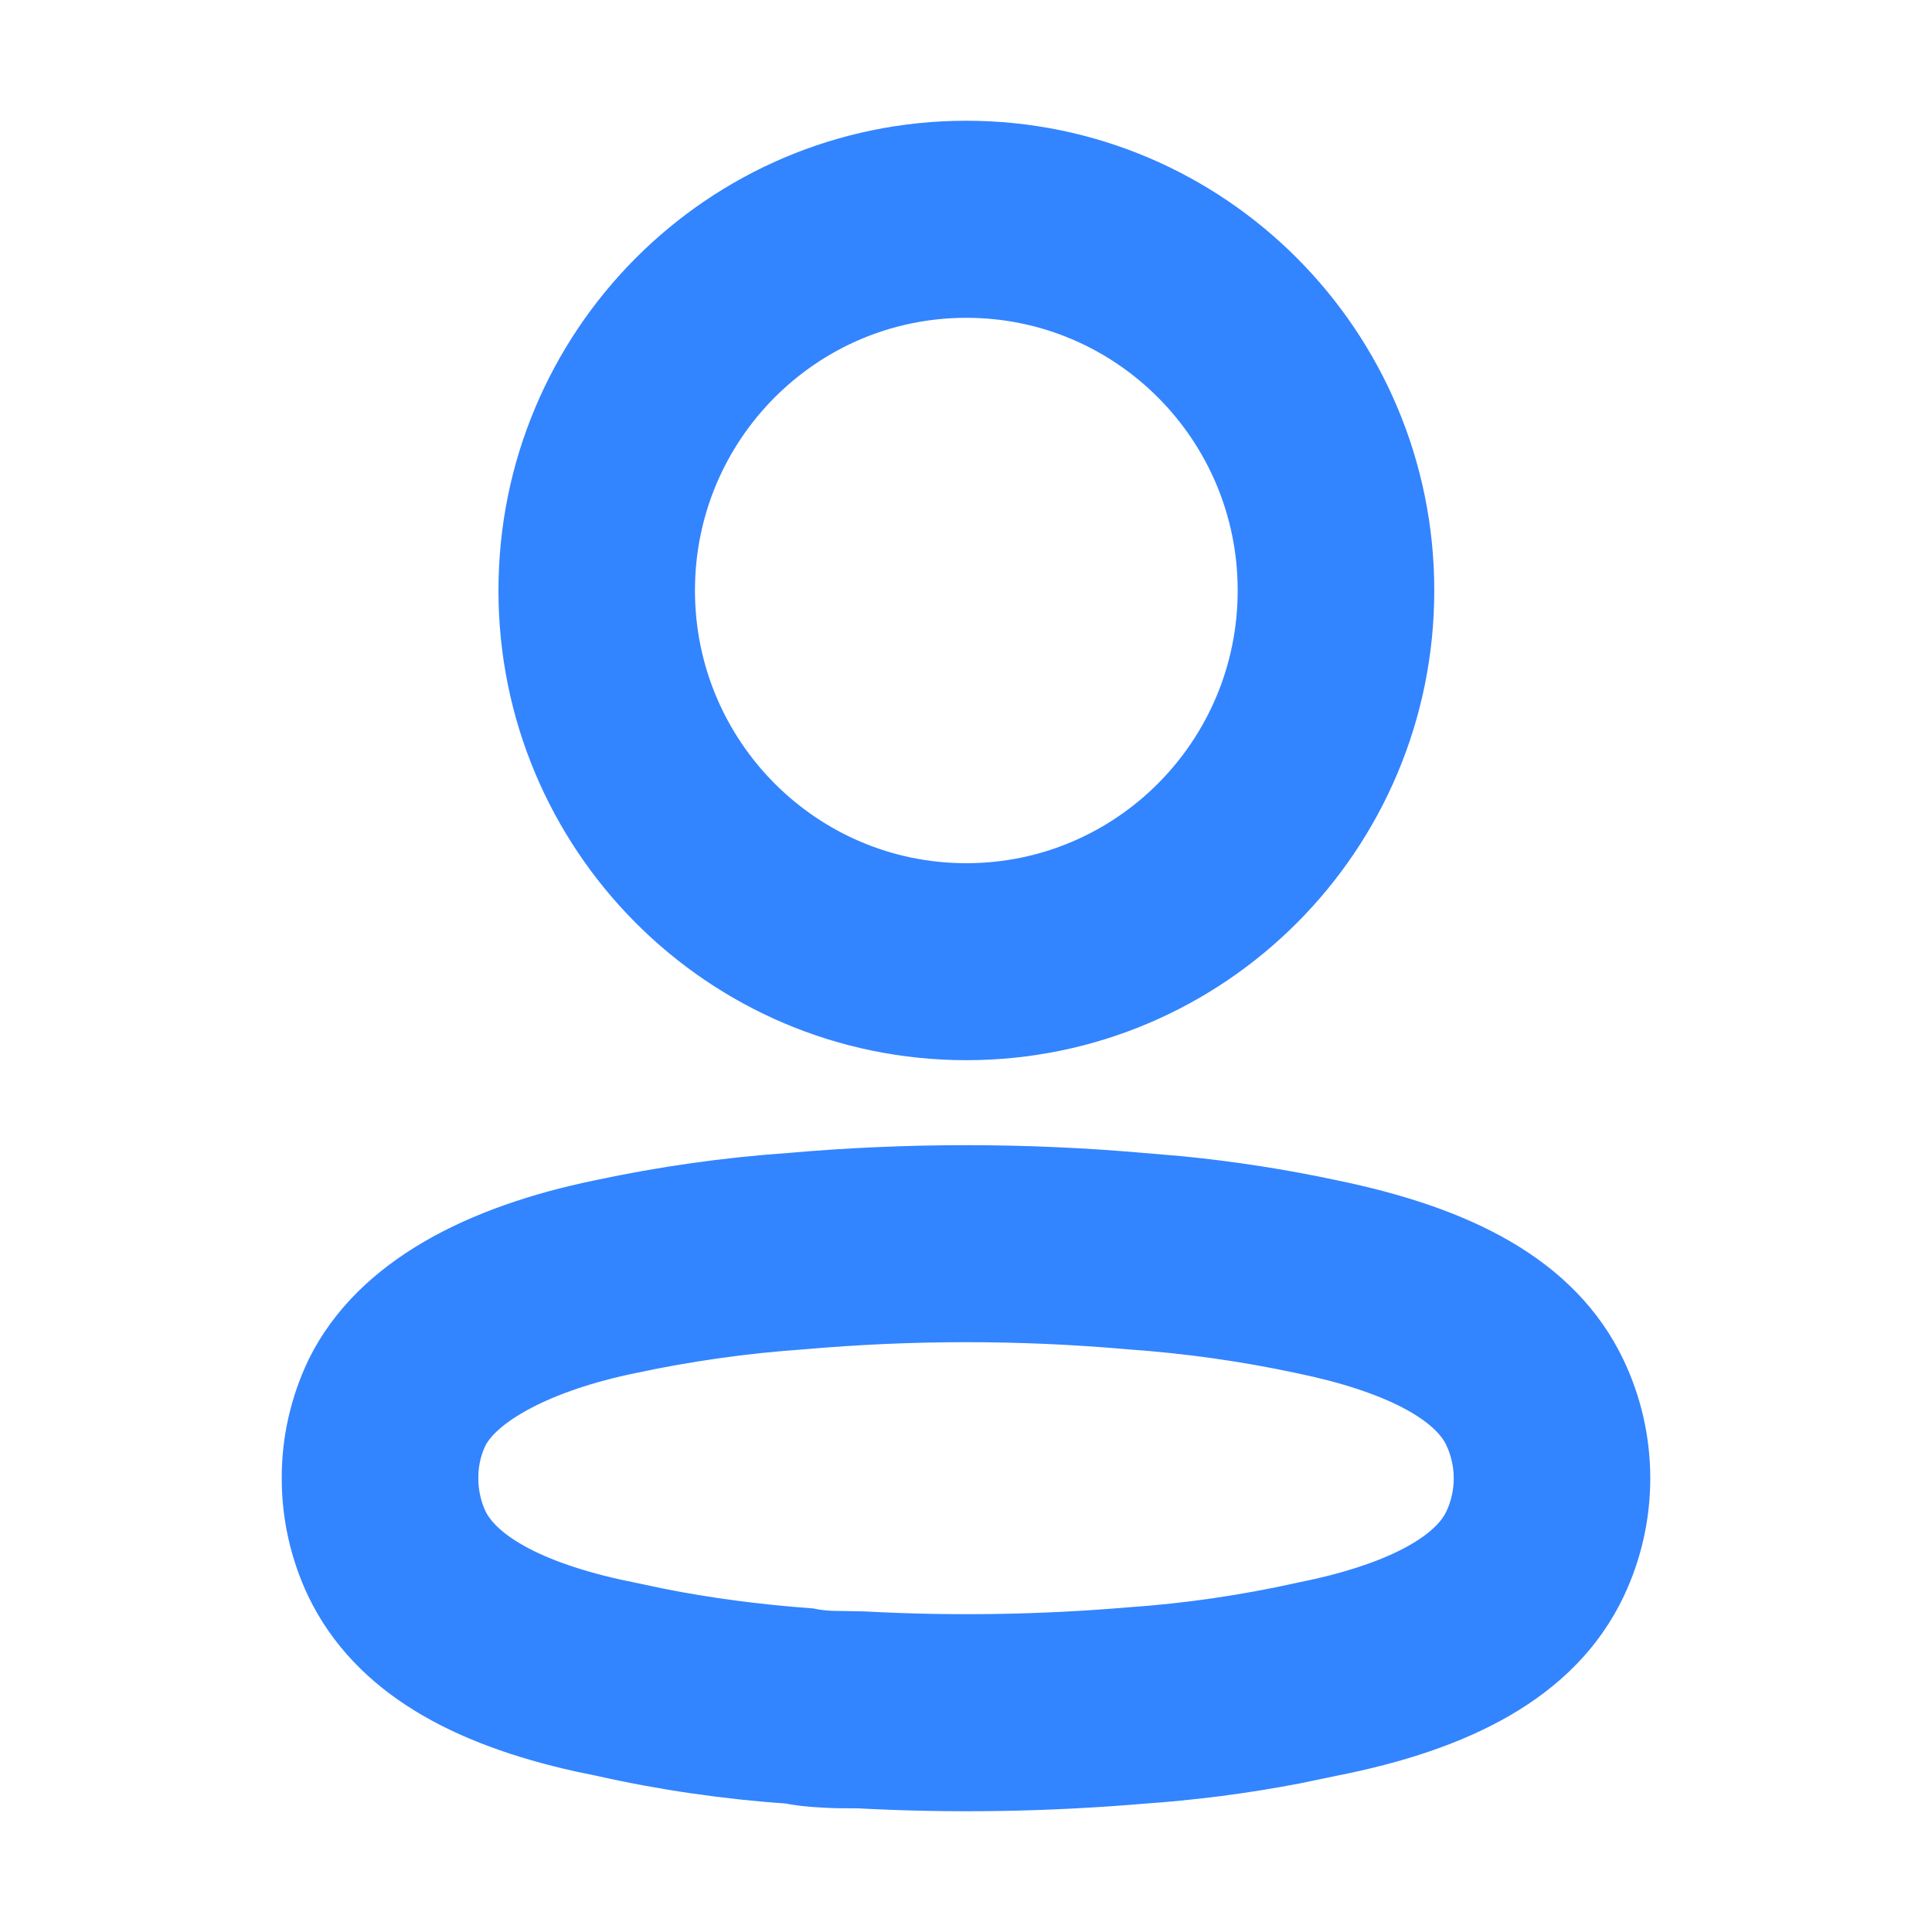
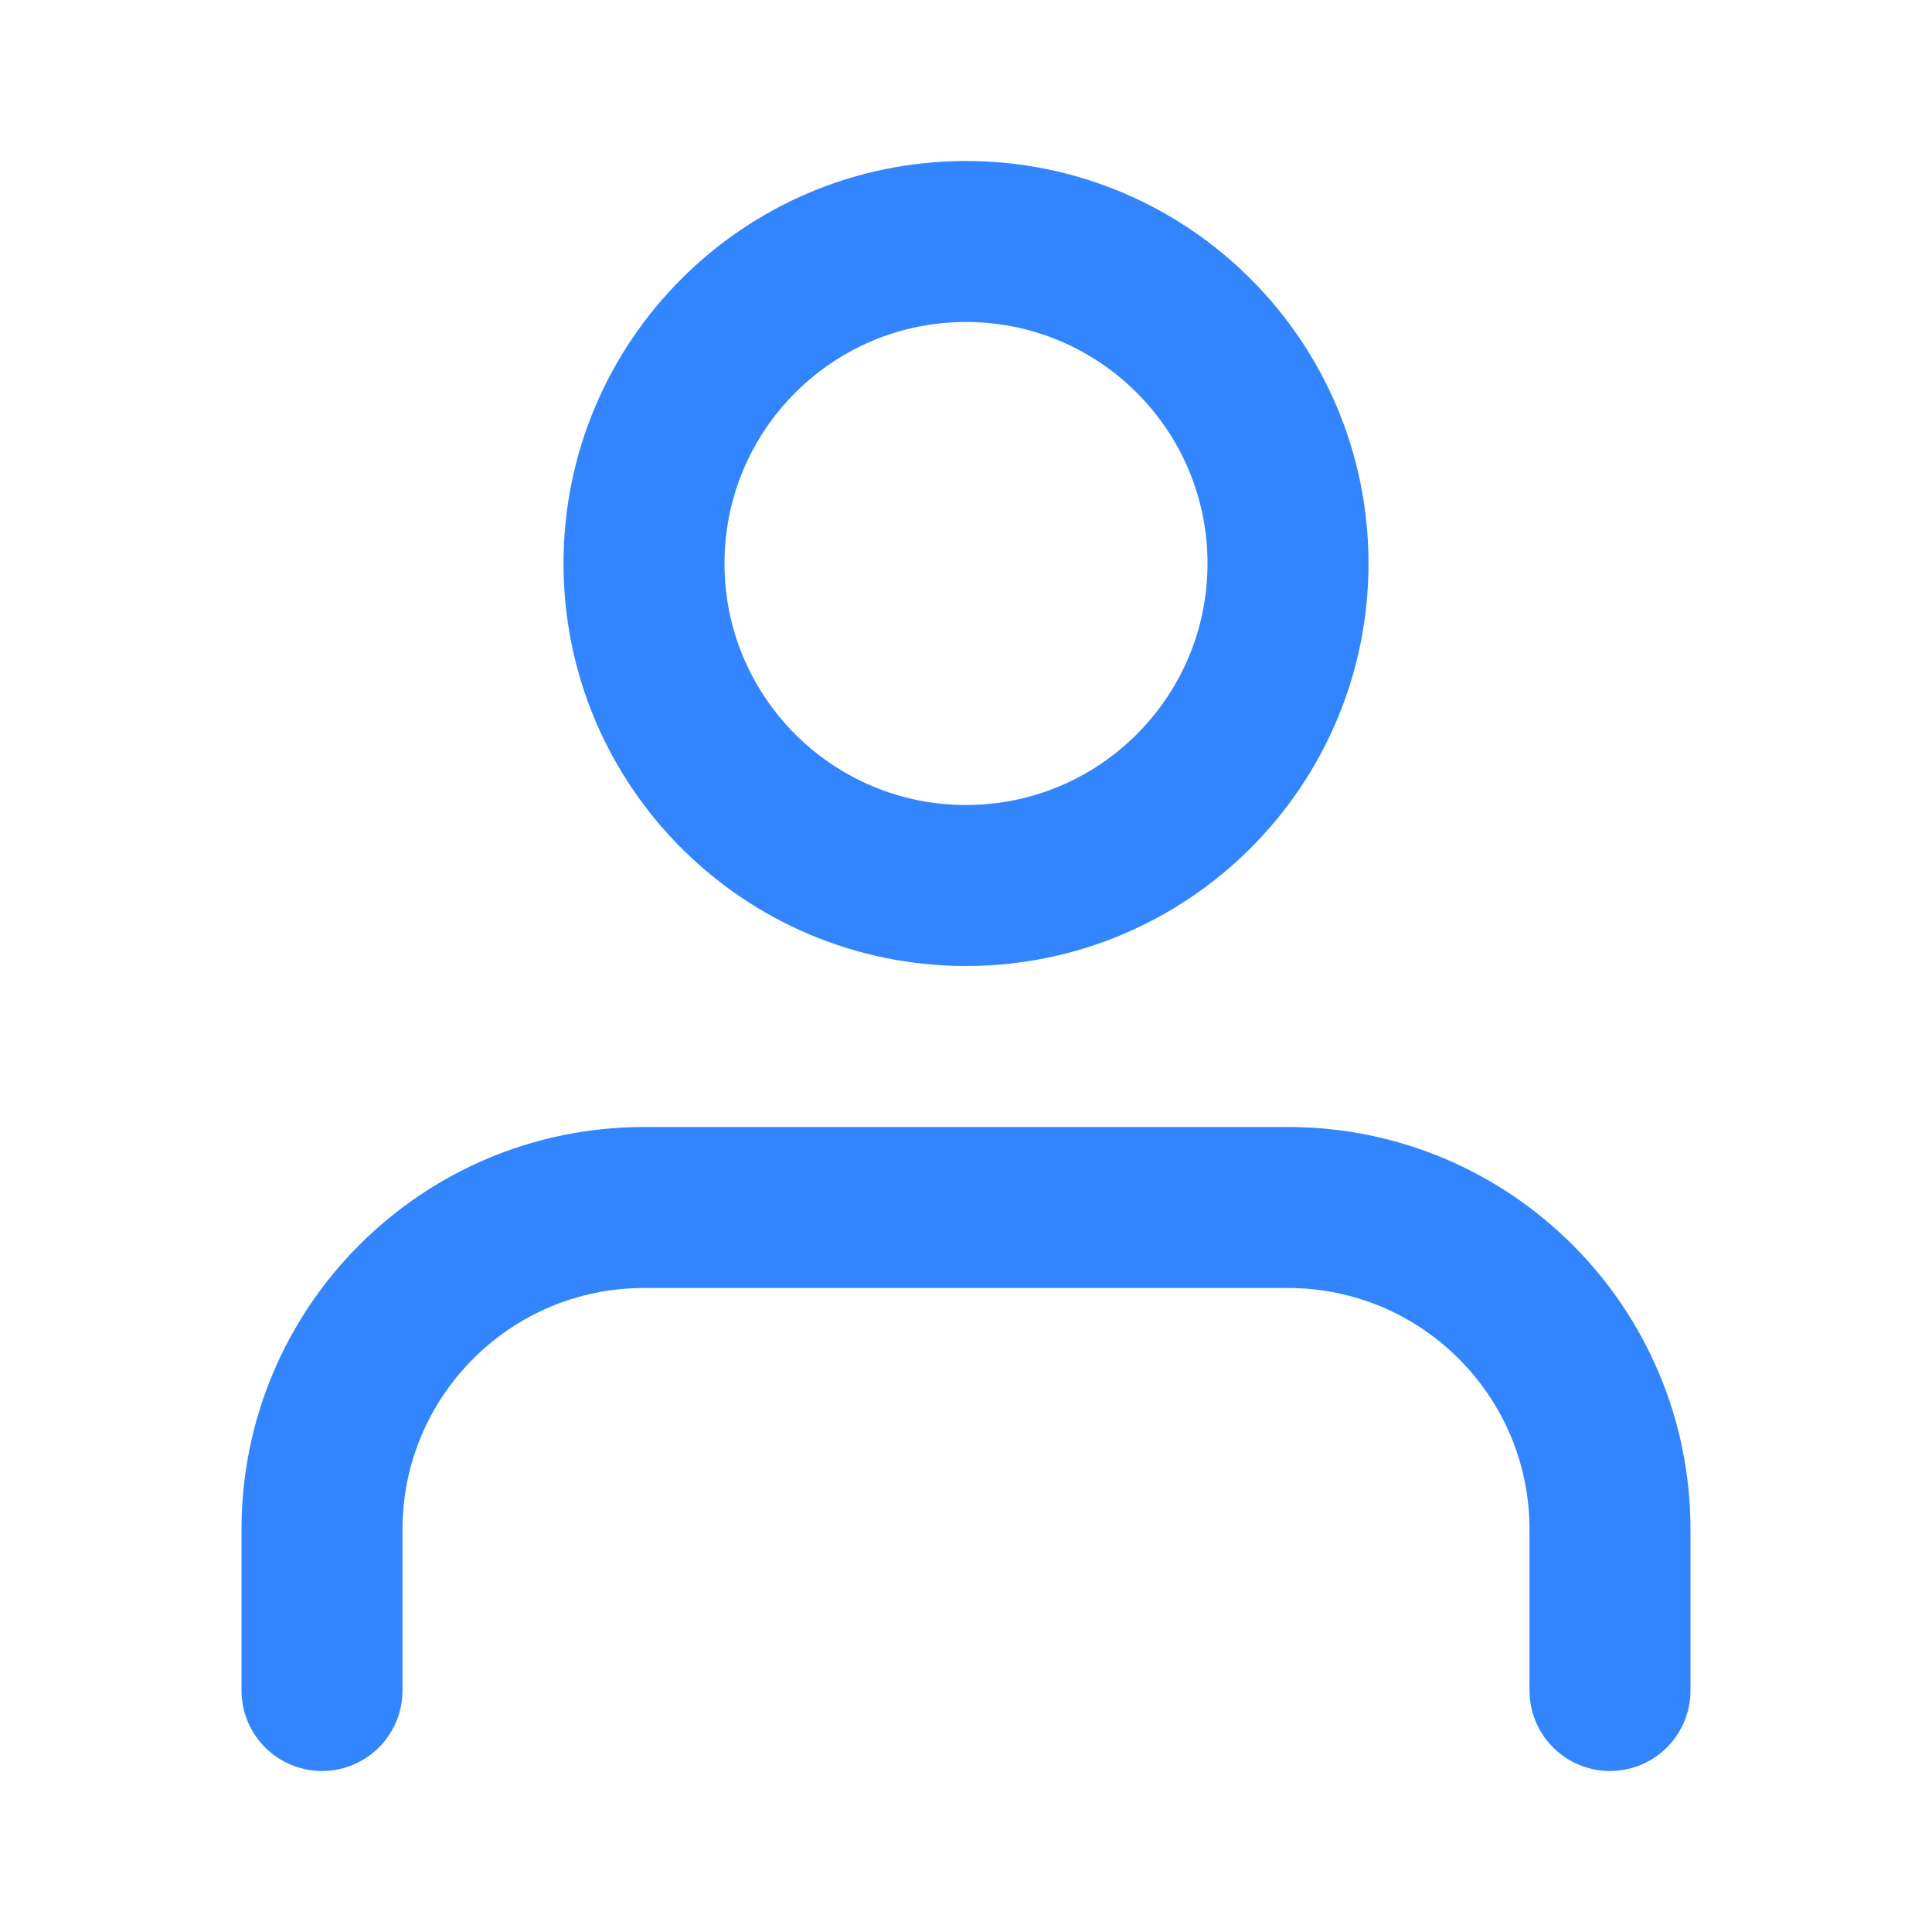
- <svg xmlns="http://www.w3.org/2000/svg" width="24" height="24" viewBox="0 0 24 24" stroke="#3384FF" stroke-width="1" fill="none">
-   <path fill-rule="evenodd" clip-rule="evenodd" d="M12.004 2C9.07 2 6.692 4.389 6.692 7.335C6.692 10.282 9.07 12.67 12.004 12.67C14.938 12.67 17.317 10.282 17.317 7.335C17.317 4.389 14.938 2 12.004 2ZM12.004 3.448C14.142 3.448 15.875 5.188 15.875 7.335C15.875 9.482 14.142 11.223 12.004 11.223C9.866 11.223 8.133 9.482 8.133 7.335C8.133 5.188 9.866 3.448 12.004 3.448ZM9.83 14.821C9.052 14.875 8.266 14.986 7.491 15.152C5.994 15.46 4.797 16.076 4.287 17.1C4.095 17.5 3.998 17.929 4 18.363C3.999 18.794 4.095 19.223 4.281 19.615C4.77 20.627 5.828 21.2 7.256 21.517L7.512 21.57C8.266 21.741 9.053 21.855 9.844 21.909C9.912 21.929 10.073 21.947 10.248 21.956L10.392 21.962C10.466 21.963 10.551 21.964 10.676 21.964C11.814 22.026 12.993 22.008 14.168 21.908C14.793 21.865 15.423 21.784 16.048 21.664L16.515 21.567C18.058 21.262 19.213 20.684 19.719 19.616C20.094 18.824 20.094 17.905 19.719 17.113C19.214 16.048 18.074 15.474 16.503 15.151C15.887 15.019 15.261 14.922 14.631 14.86L14.17 14.821C12.726 14.694 11.274 14.694 9.83 14.821ZM14.044 16.263L14.056 16.264C14.78 16.315 15.499 16.416 16.209 16.568C17.375 16.808 18.167 17.207 18.417 17.735C18.606 18.133 18.606 18.596 18.417 18.994C18.183 19.488 17.472 19.869 16.445 20.102L16.22 20.15C15.496 20.311 14.779 20.415 14.058 20.465C12.938 20.56 11.825 20.577 10.715 20.517L10.321 20.51C10.212 20.505 10.12 20.494 10.034 20.477C9.359 20.426 8.751 20.345 8.16 20.228L7.808 20.154C6.638 19.924 5.839 19.524 5.58 18.989C5.49 18.797 5.441 18.58 5.442 18.361C5.441 18.143 5.488 17.931 5.581 17.738C5.833 17.232 6.679 16.797 7.786 16.569C8.501 16.416 9.22 16.314 9.943 16.264C11.316 16.143 12.684 16.143 14.044 16.263Z" fill="#3384FF" />
+ <svg xmlns="http://www.w3.org/2000/svg" width="24" height="24" viewBox="0 0 24 24" fill="none" stroke="#3384FF" stroke-width="2" stroke-linecap="round" stroke-linejoin="round" class="feather feather-user">
+   <path d="M20 21v-2a4 4 0 0 0-4-4H8a4 4 0 0 0-4 4v2" />
+   <circle cx="12" cy="7" r="4" />
</svg>
